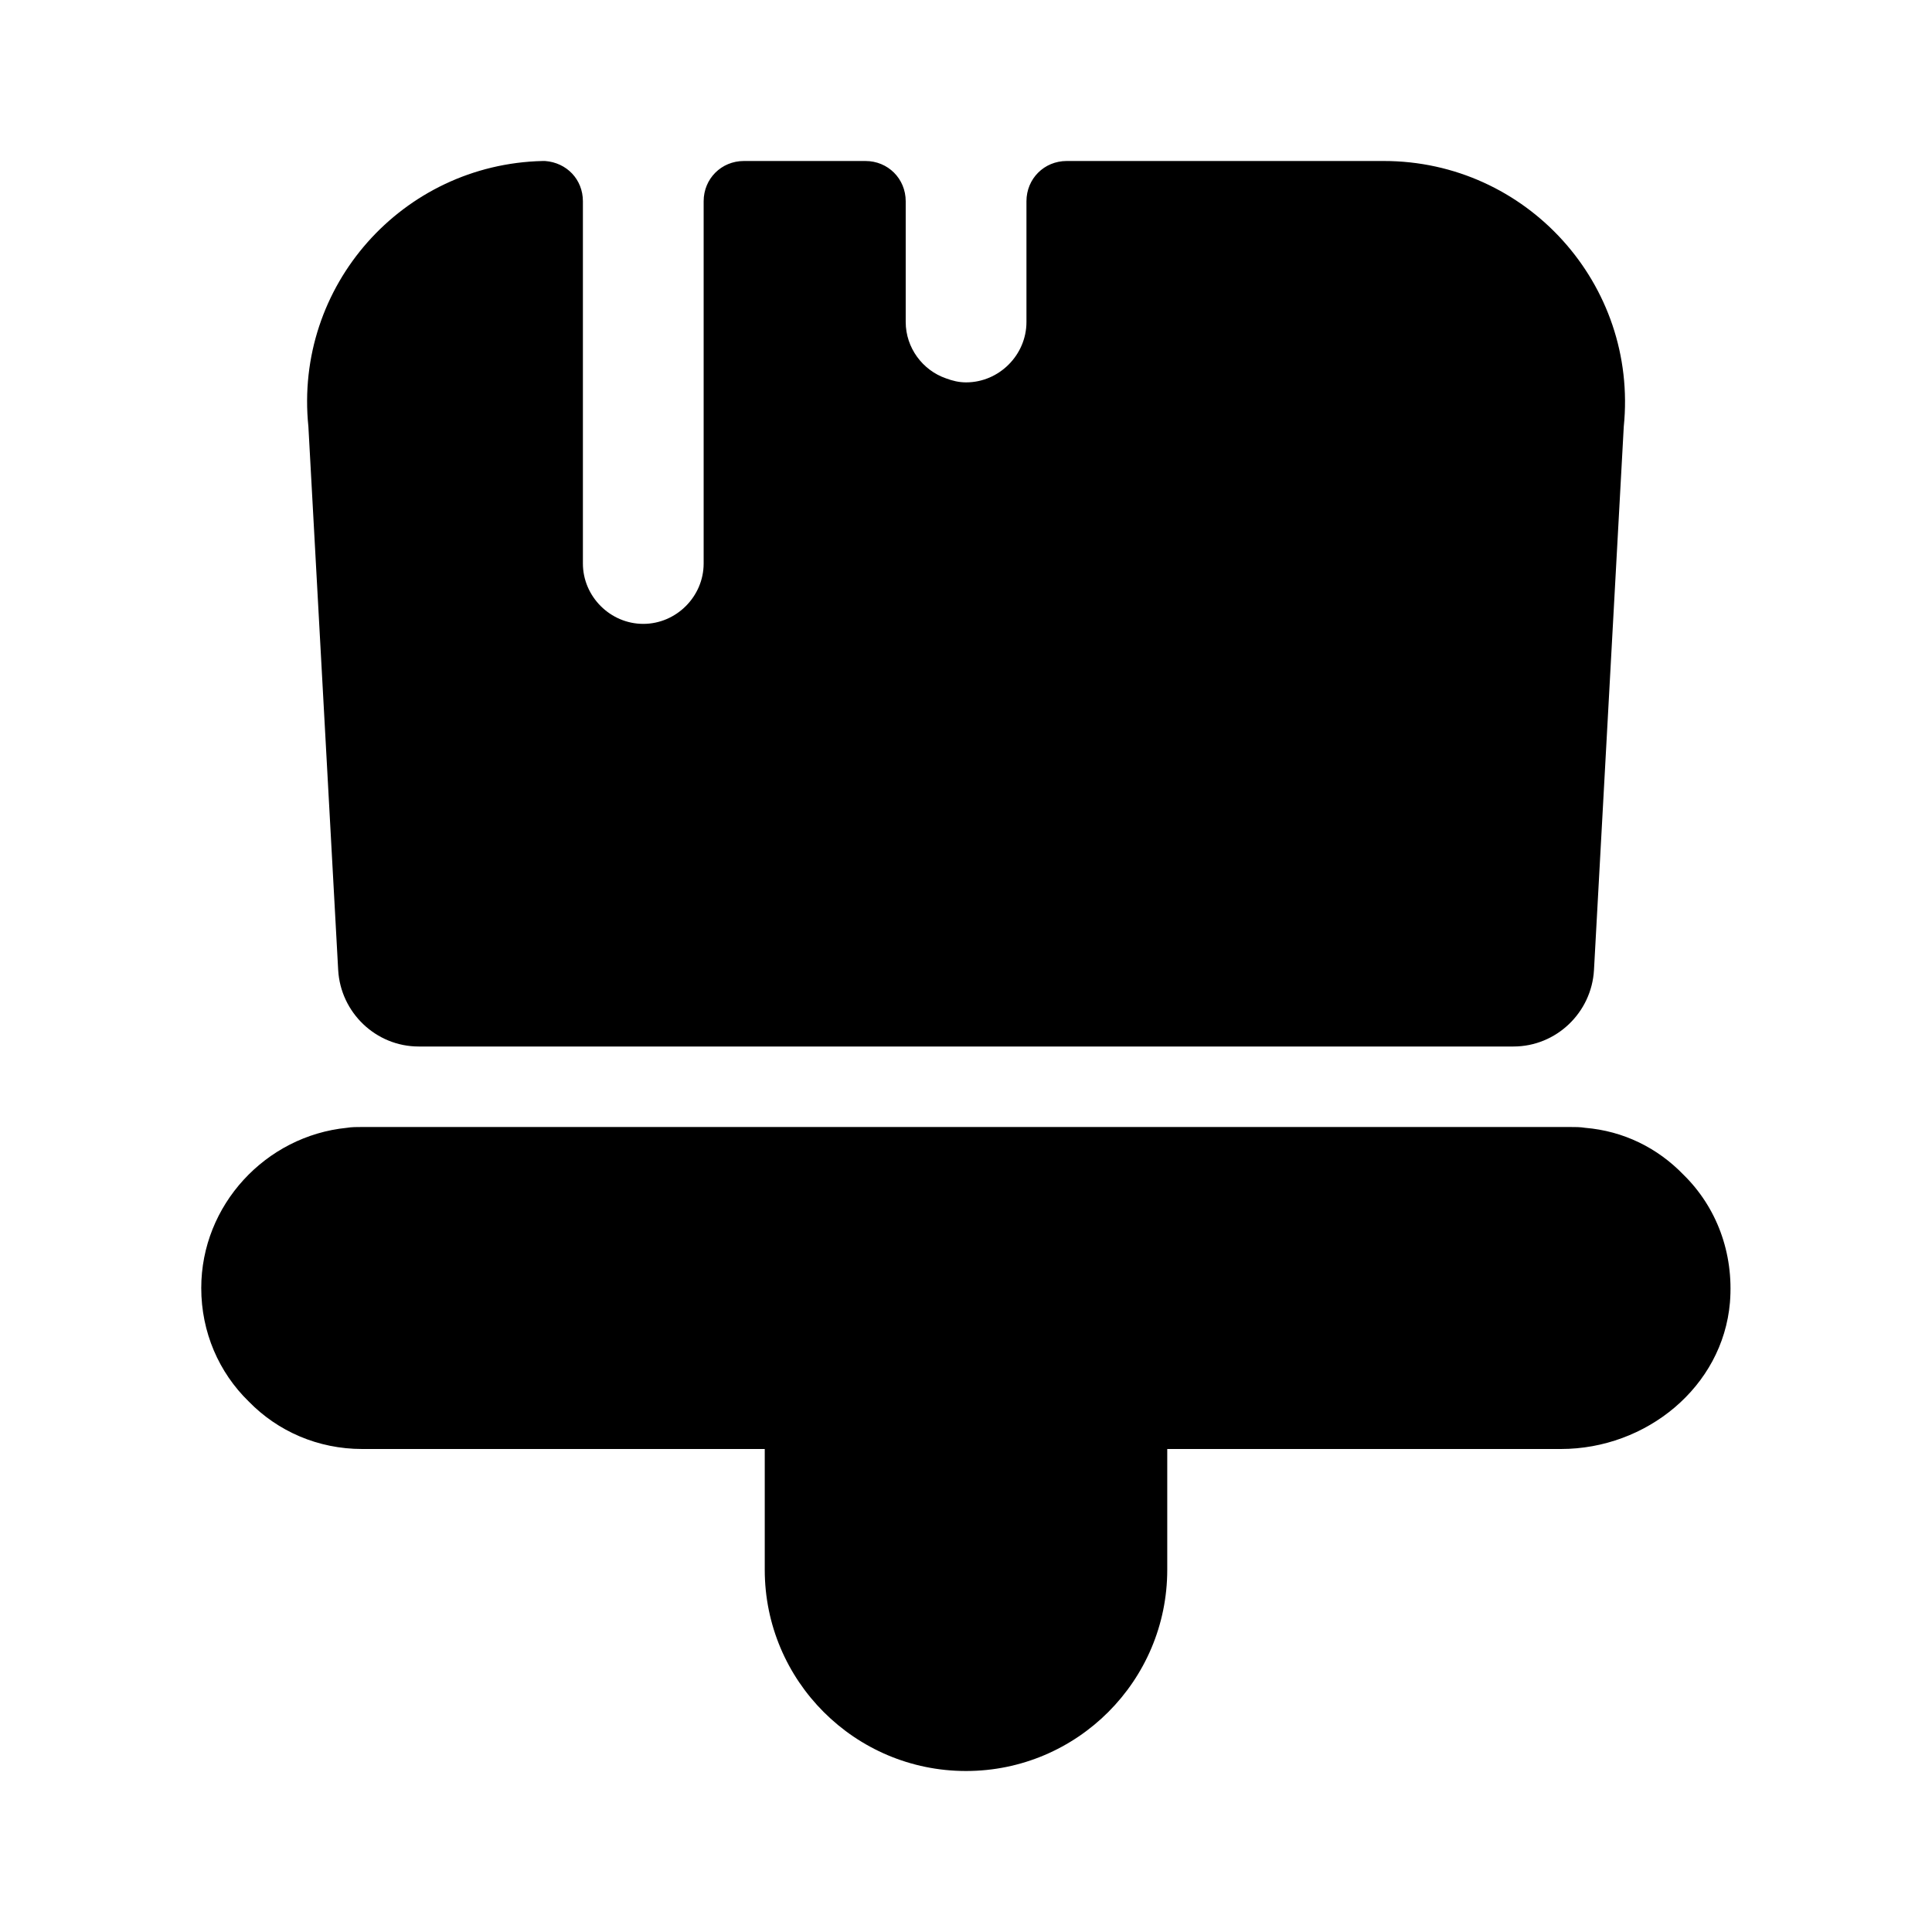
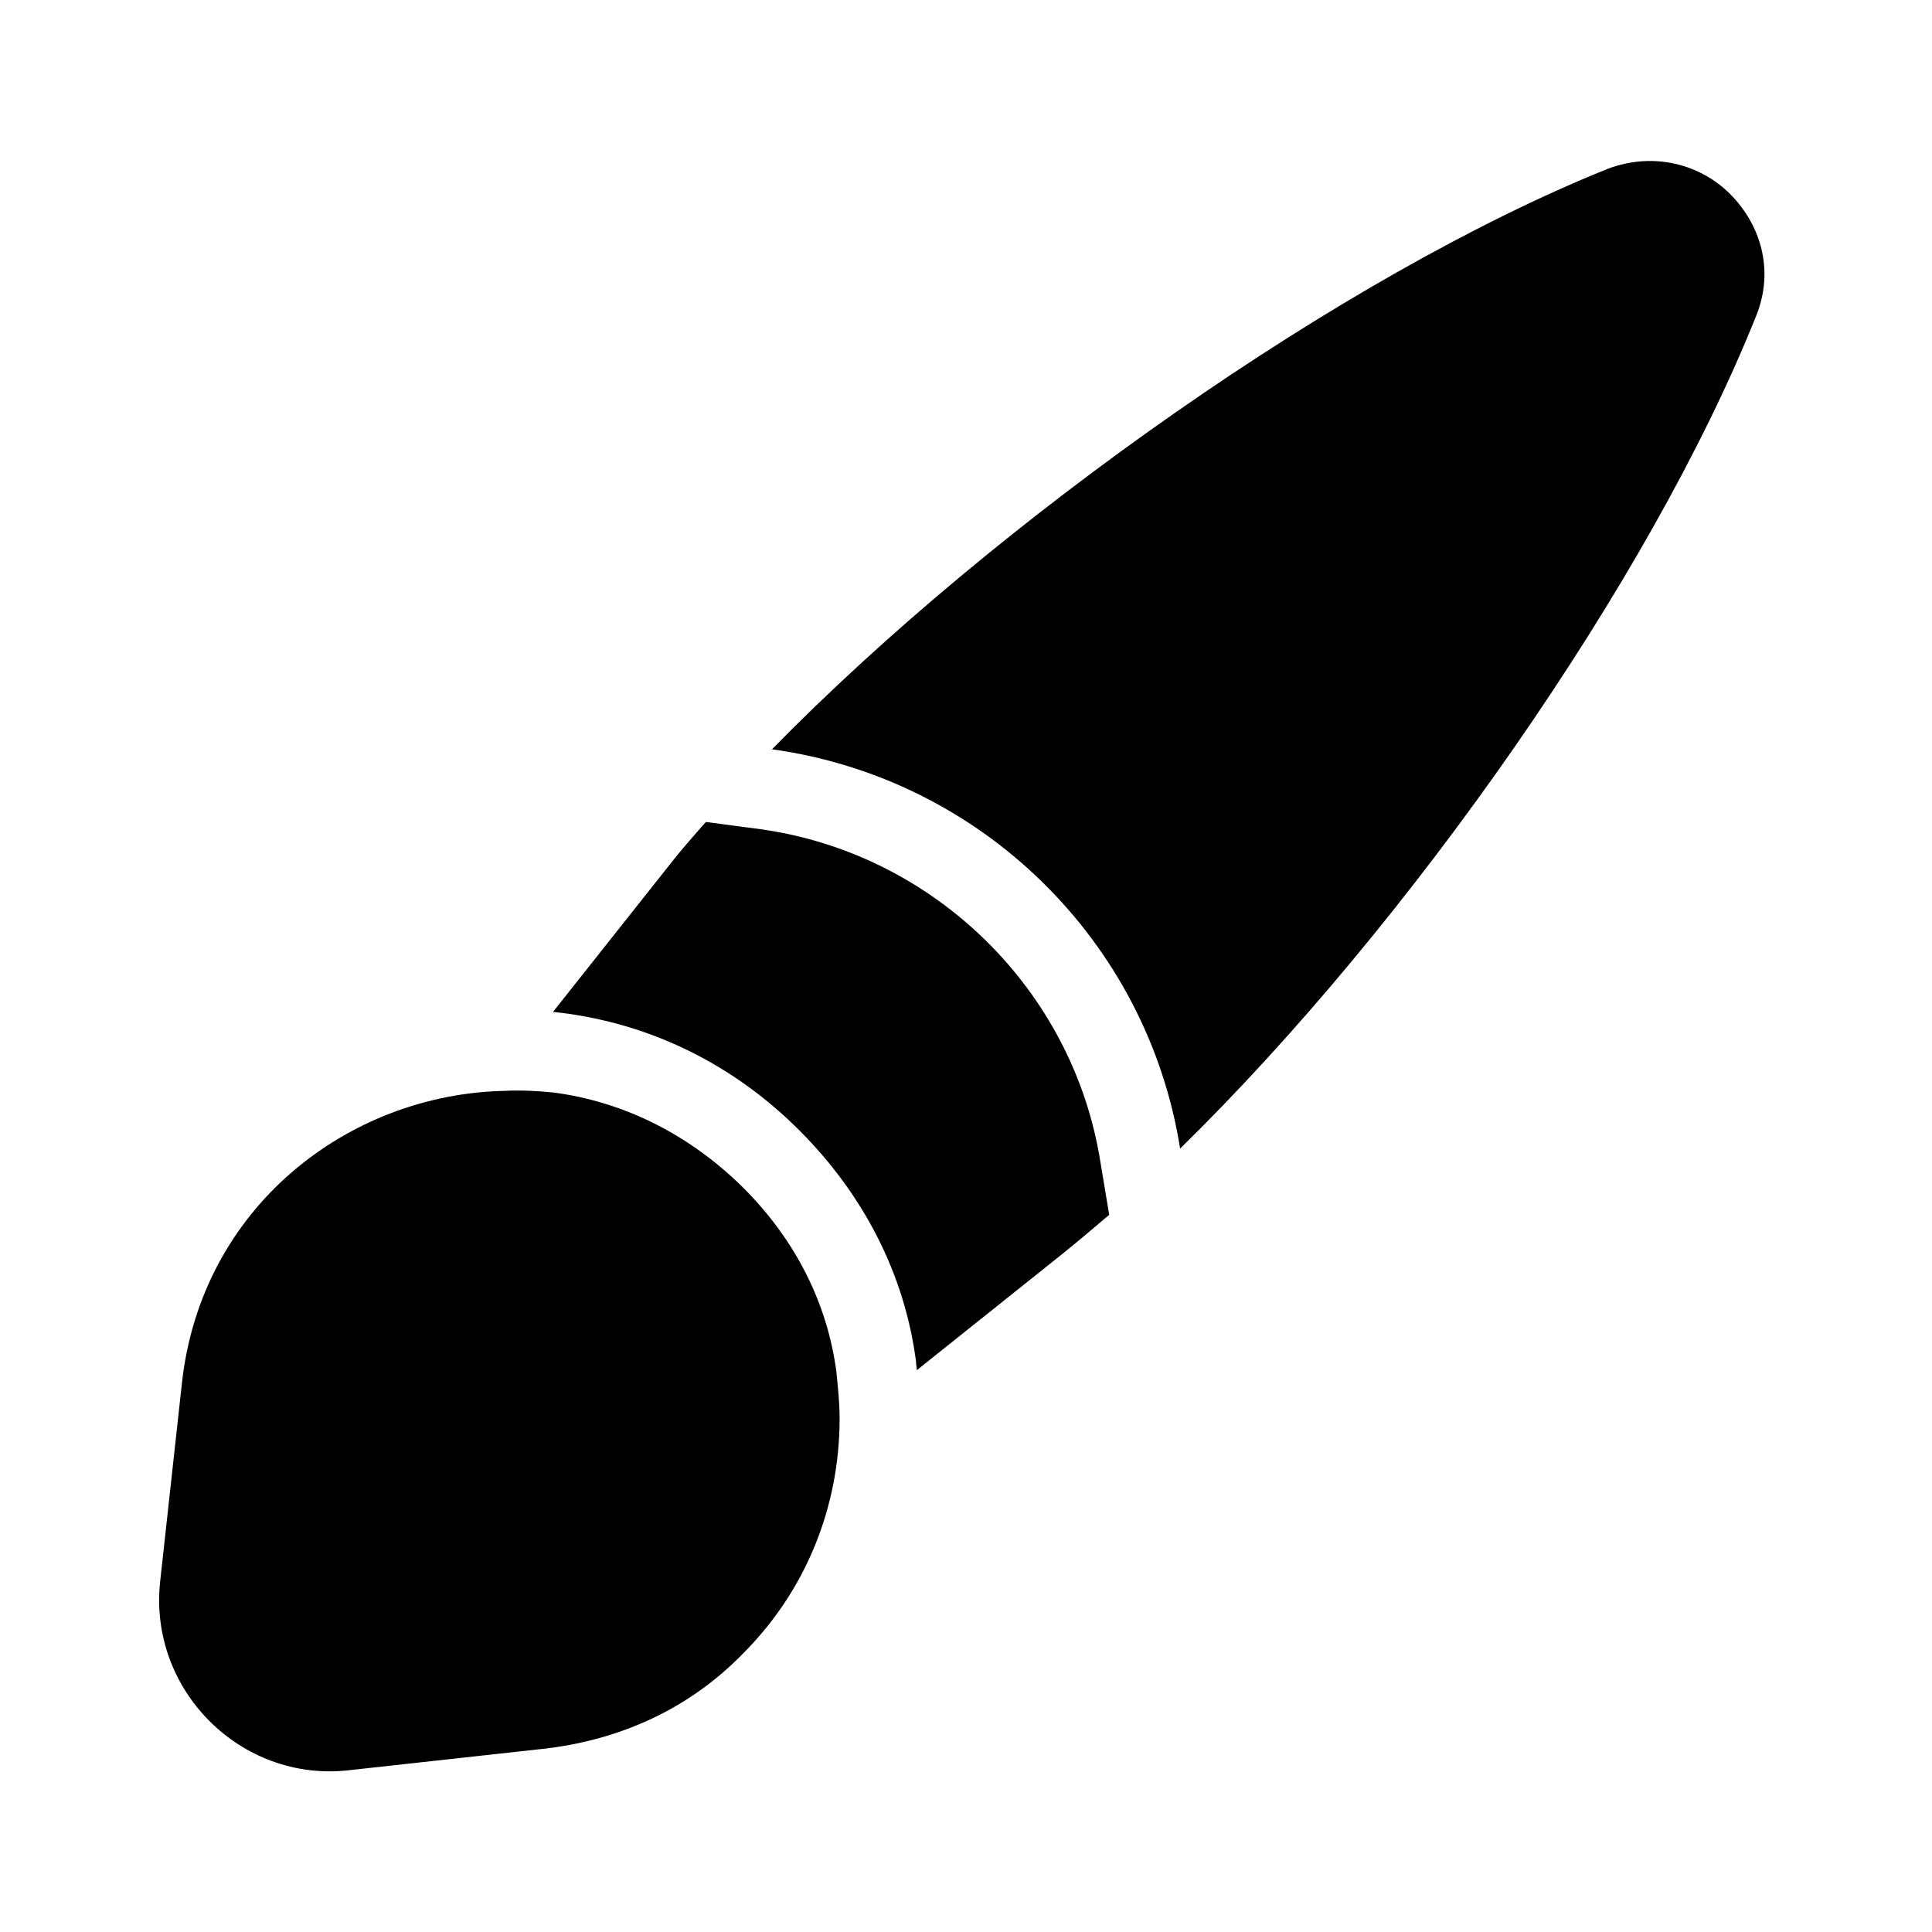
<svg xmlns="http://www.w3.org/2000/svg" viewBox="0 0 24 24" fill="none">
-   <path d="M9.5 19.5V18H4.5C3.95 18 3.45 17.78 3.09 17.41C2.72 17.05 2.5 16.55 2.5 16C2.5 14.97 3.3 14.11 4.31 14.01C4.37 14 4.43 14 4.5 14H19.5C19.57 14 19.63 14 19.69 14.01C20.17 14.05 20.59 14.26 20.91 14.59C21.32 14.99 21.54 15.56 21.49 16.18C21.4 17.23 20.45 18 19.39 18H14.5V19.5C14.5 20.88 13.38 22 12 22C10.62 22 9.5 20.88 9.5 19.5Z" fill="currentColor" />
-   <path d="M17.191 2H13.251C12.971 2 12.751 2.22 12.751 2.5V4C12.751 4.41 12.411 4.75 12.001 4.75C11.911 4.75 11.831 4.73 11.751 4.7C11.461 4.6 11.251 4.32 11.251 4V2.5C11.251 2.22 11.031 2 10.751 2H9.241C8.961 2 8.741 2.22 8.741 2.5V7C8.741 7.41 8.401 7.75 7.991 7.75C7.581 7.75 7.241 7.41 7.241 7V4.75V2.5C7.241 2.23 7.041 2.02 6.771 2H6.741C5.001 2.04 3.651 3.55 3.831 5.3L4.201 12.05C4.231 12.58 4.671 13 5.201 13H18.801C19.331 13 19.771 12.58 19.801 12.05L20.171 5.3C20.351 3.53 18.961 2 17.191 2Z" fill="currentColor" />
+   <path d="M21.81 3.938C20.5 7.208 17.51 11.478 14.66 14.268C14.25 11.688 12.19 9.668 9.59 9.308C12.39 6.448 16.69 3.418 19.97 2.098C20.55 1.878 21.13 2.048 21.49 2.408C21.87 2.788 22.05 3.358 21.81 3.938Z" fill="currentColor" />
+   <path d="M13.779 15.091C13.579 15.261 13.379 15.431 13.179 15.591L11.389 17.021C11.389 16.991 11.379 16.951 11.379 16.911C11.239 15.841 10.739 14.851 9.929 14.041C9.109 13.221 8.089 12.721 6.969 12.581C6.939 12.581 6.899 12.571 6.869 12.571L8.319 10.741C8.459 10.561 8.609 10.391 8.769 10.211L9.449 10.301C11.599 10.601 13.329 12.291 13.669 14.431L13.779 15.091Z" fill="currentColor" />
+   <path d="M10.43 17.621C10.43 18.721 10.01 19.771 9.21 20.561C8.6 21.181 7.78 21.601 6.78 21.721L4.33 21.991C2.99 22.141 1.84 20.991 1.99 19.641L2.26 17.181C2.5 14.991 4.33 13.591 6.27 13.551C6.46 13.541 6.67 13.551 6.87 13.571C7.72 13.681 8.54 14.071 9.23 14.751C9.9 15.421 10.28 16.211 10.39 17.041C10.41 17.241 10.43 17.431 10.43 17.621Z" fill="currentColor" />
</svg>
